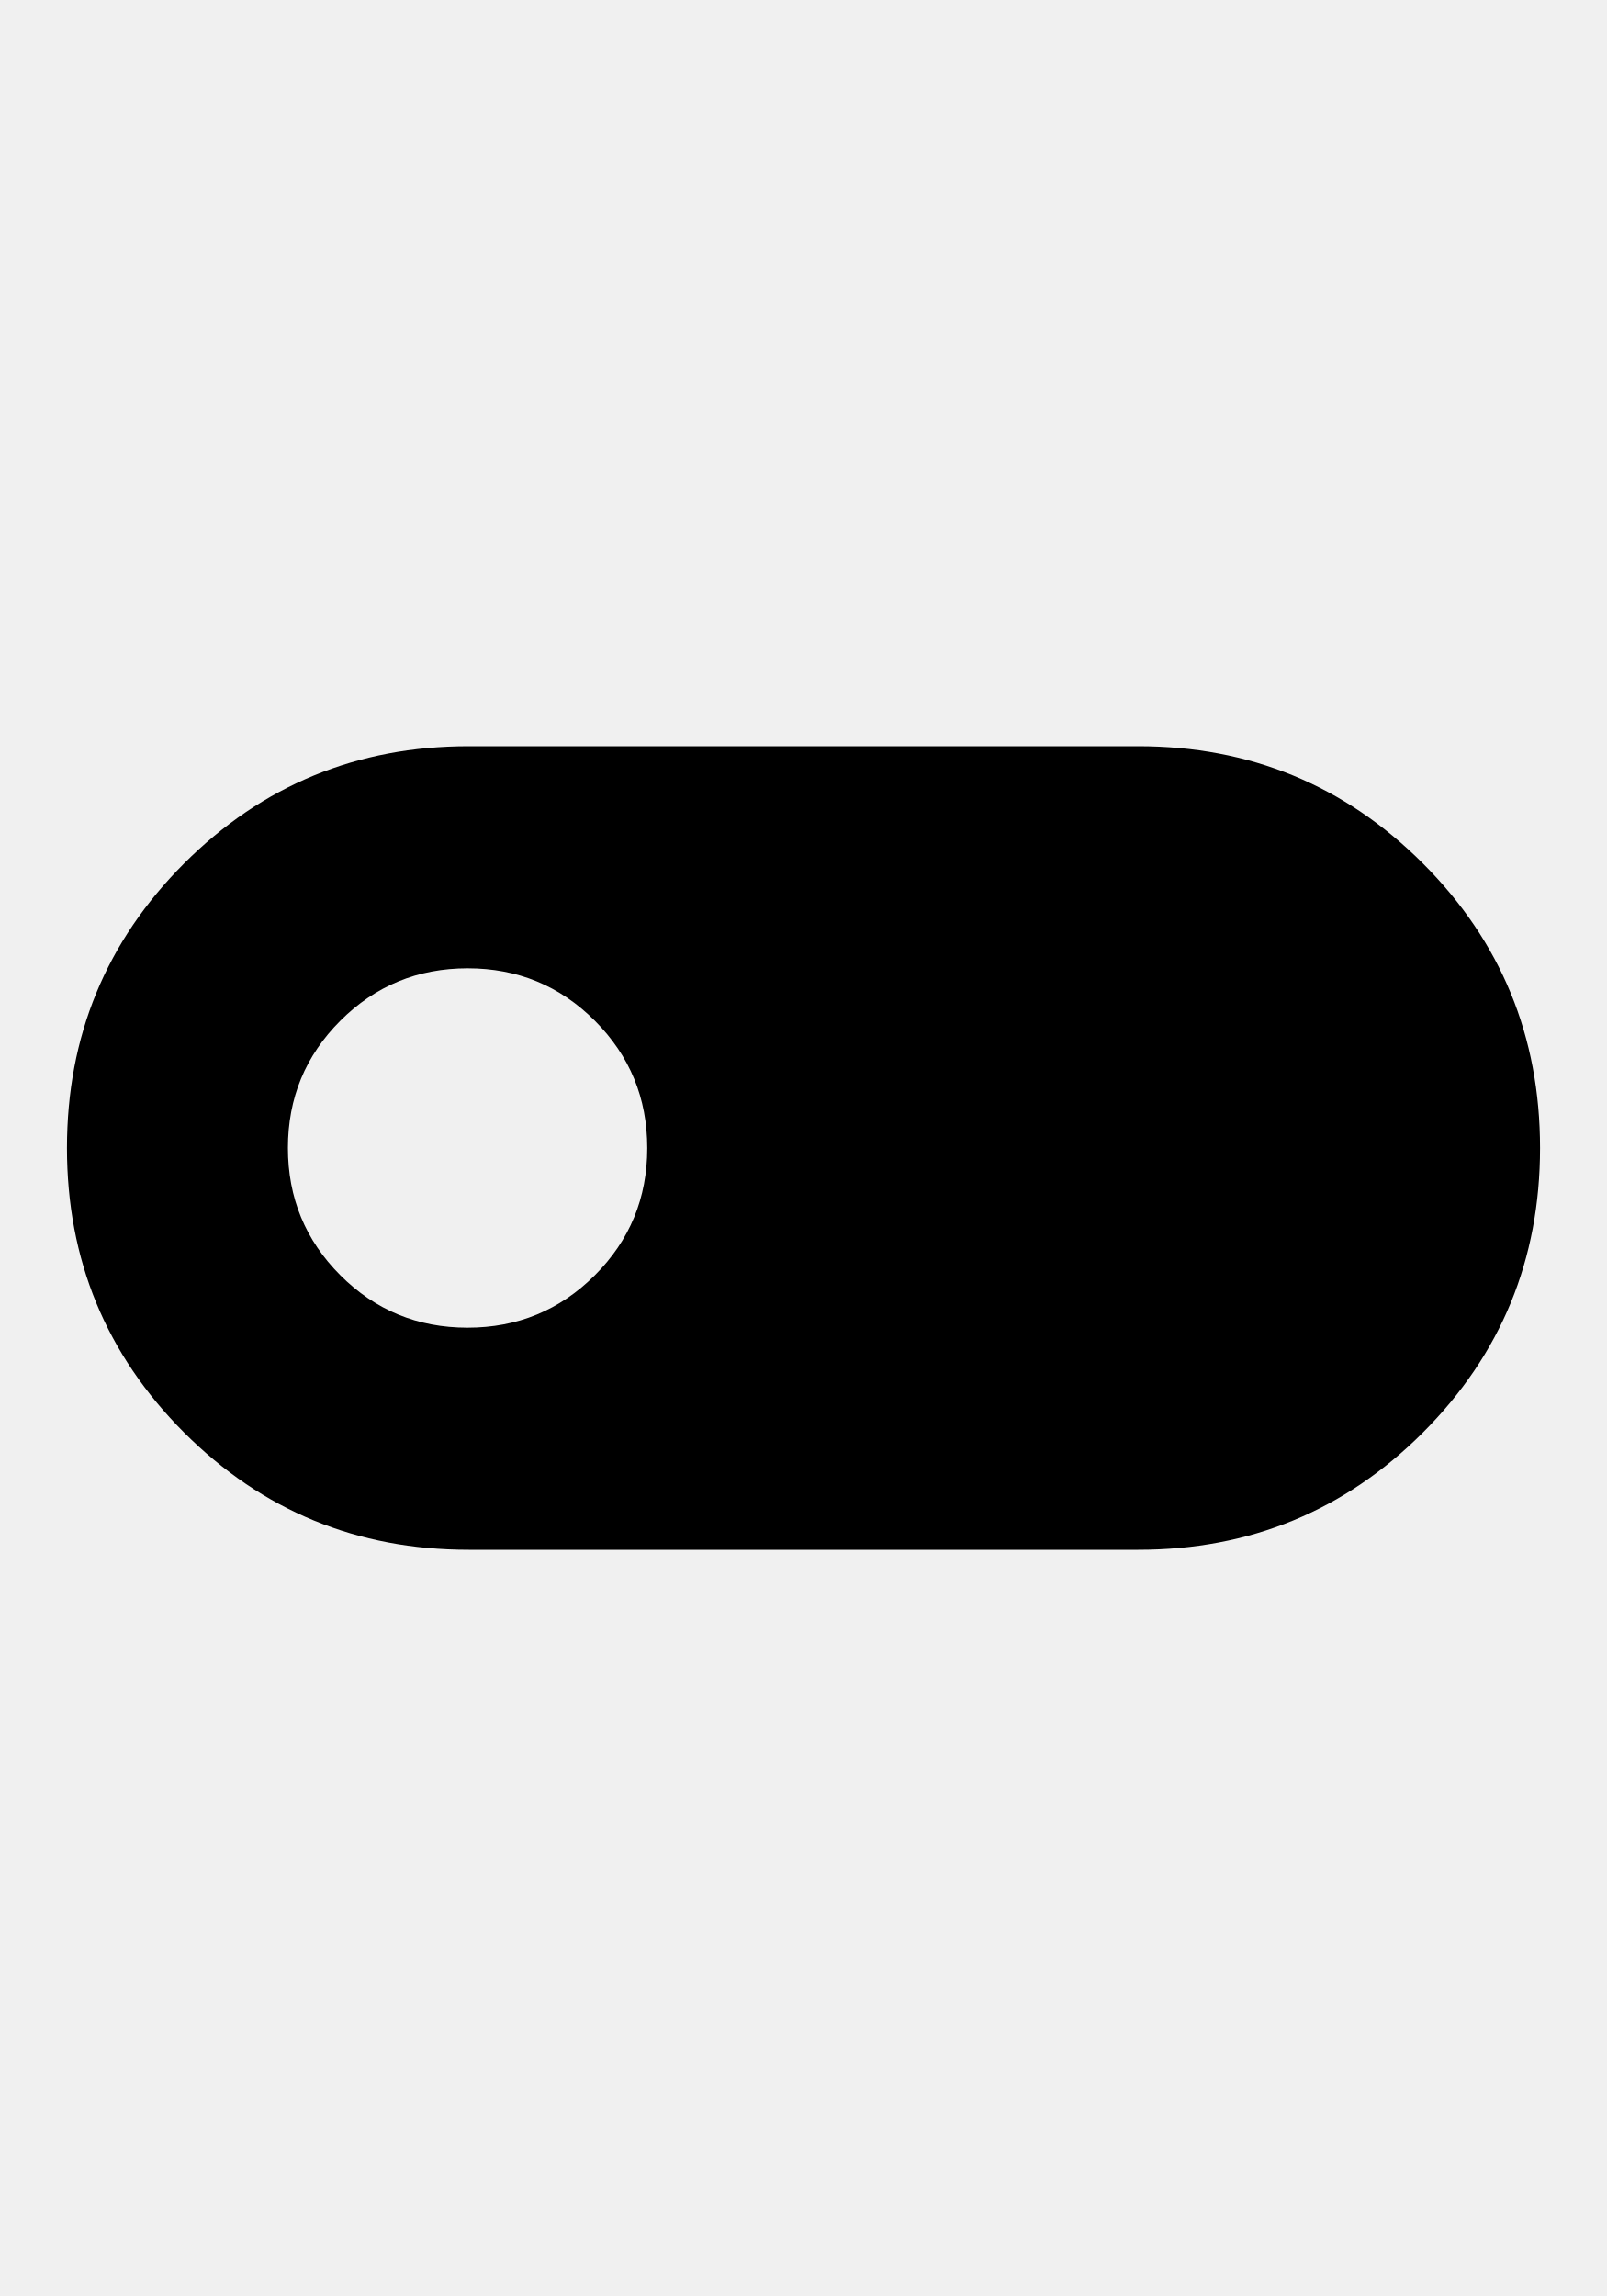
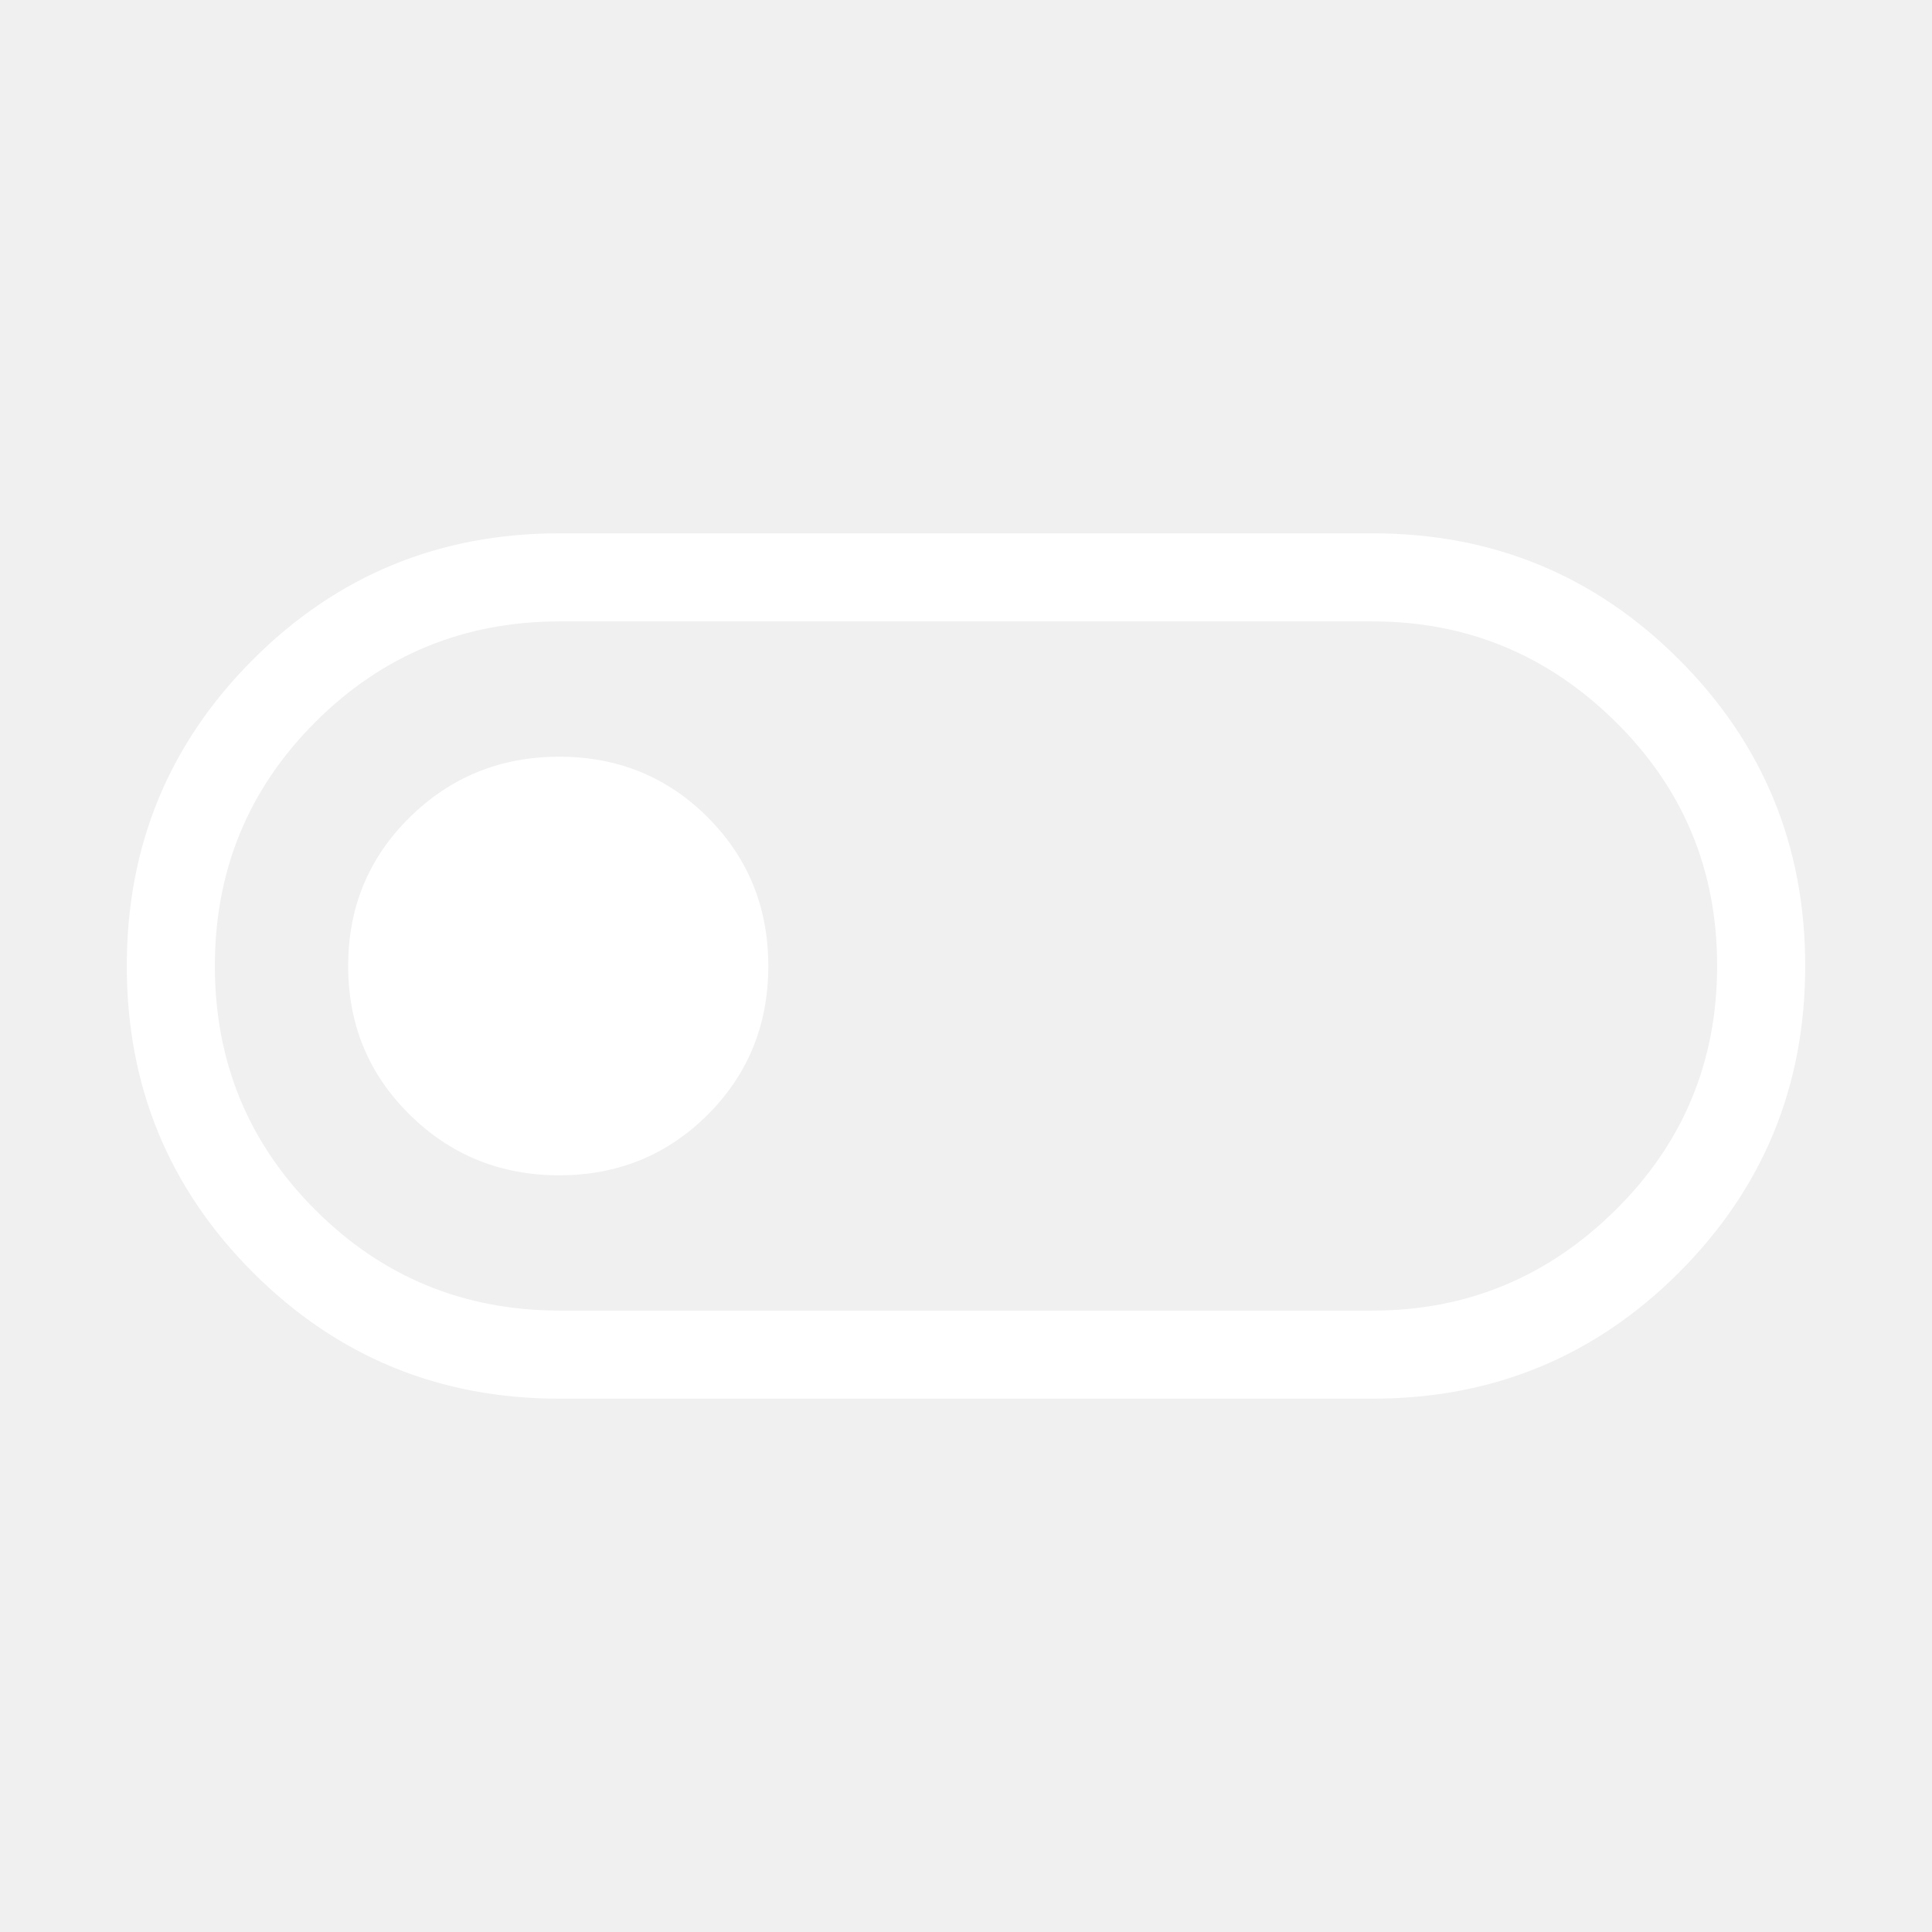
- <svg xmlns="http://www.w3.org/2000/svg" height="40" viewBox="0 96 960 960" width="28">
-   <path d="M280 816q-100 0-170-70T40 576q0-100 70-170t170-70h400q100 0 170 70t70 170q0 100-70 170t-170 70H280Zm-.706-132.667q44.706 0 76.039-31.294t31.333-76q0-44.706-31.294-76.039t-75.999-31.333q-44.706 0-76.039 31.294-31.334 31.294-31.334 76T203.294 652q31.294 31.333 76 31.333Z" />
+ <svg xmlns="http://www.w3.org/2000/svg" height="48" viewBox="0 96 960 960" width="48" fill="#FFFFFF">
+   <path d="M278 791q-89.583 0-152.292-62.707Q63 665.586 63 576.005q0-89.582 62.708-152.294Q188.417 361 278 361h404q89.583 0 152.292 62.707Q897 486.414 897 575.995q0 89.582-62.708 152.294Q771.583 791 682 791H278Zm.286-43.769H682q70.208 0 120.719-49.961 50.512-49.961 50.512-121.395 0-71.435-50.512-121.27Q752.208 404.769 682 404.769H278.286q-71.501 0-121.509 49.925-50.008 49.924-50.008 121.307 0 71.384 50.008 121.307t121.509 49.923ZM277.828 680q43.678 0 73.81-30.1 30.131-30.099 30.131-73.868 0-43.769-30.099-73.901Q321.57 472 277.891 472q-43.678 0-74.285 30.1Q173 532.199 173 575.968q0 43.769 30.575 73.901Q234.15 680 277.828 680ZM480 576Z" />
</svg>
